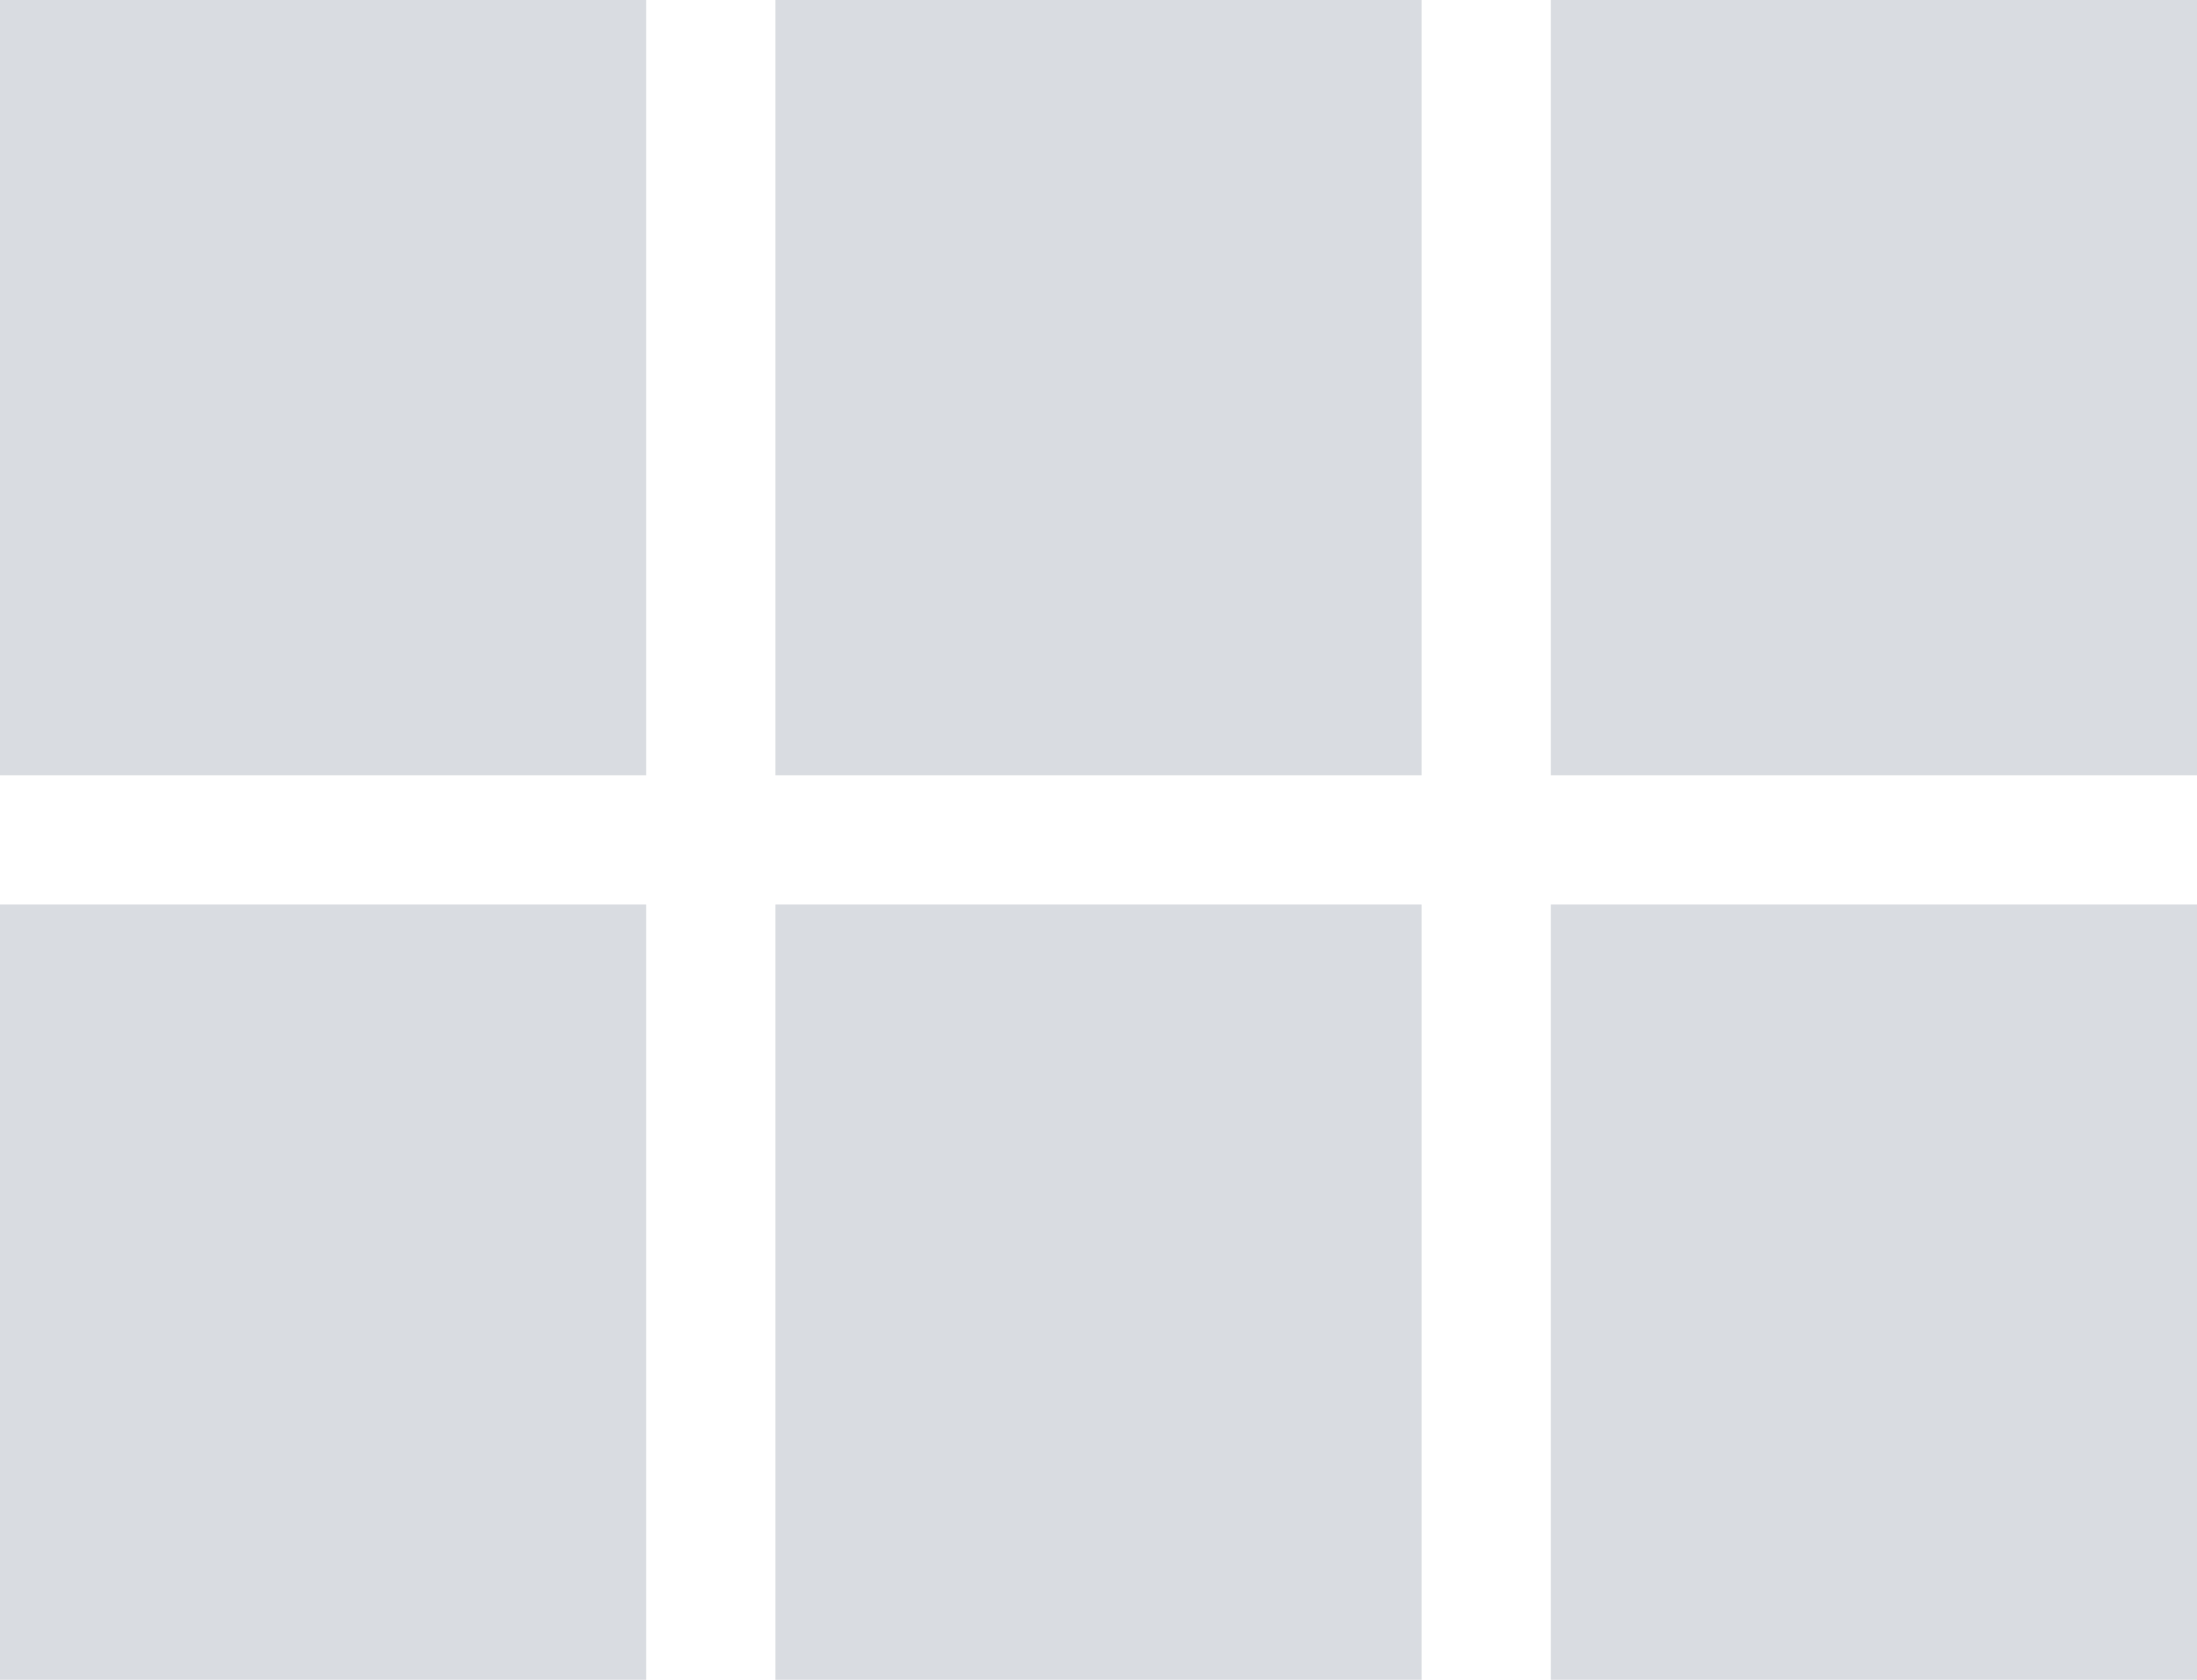
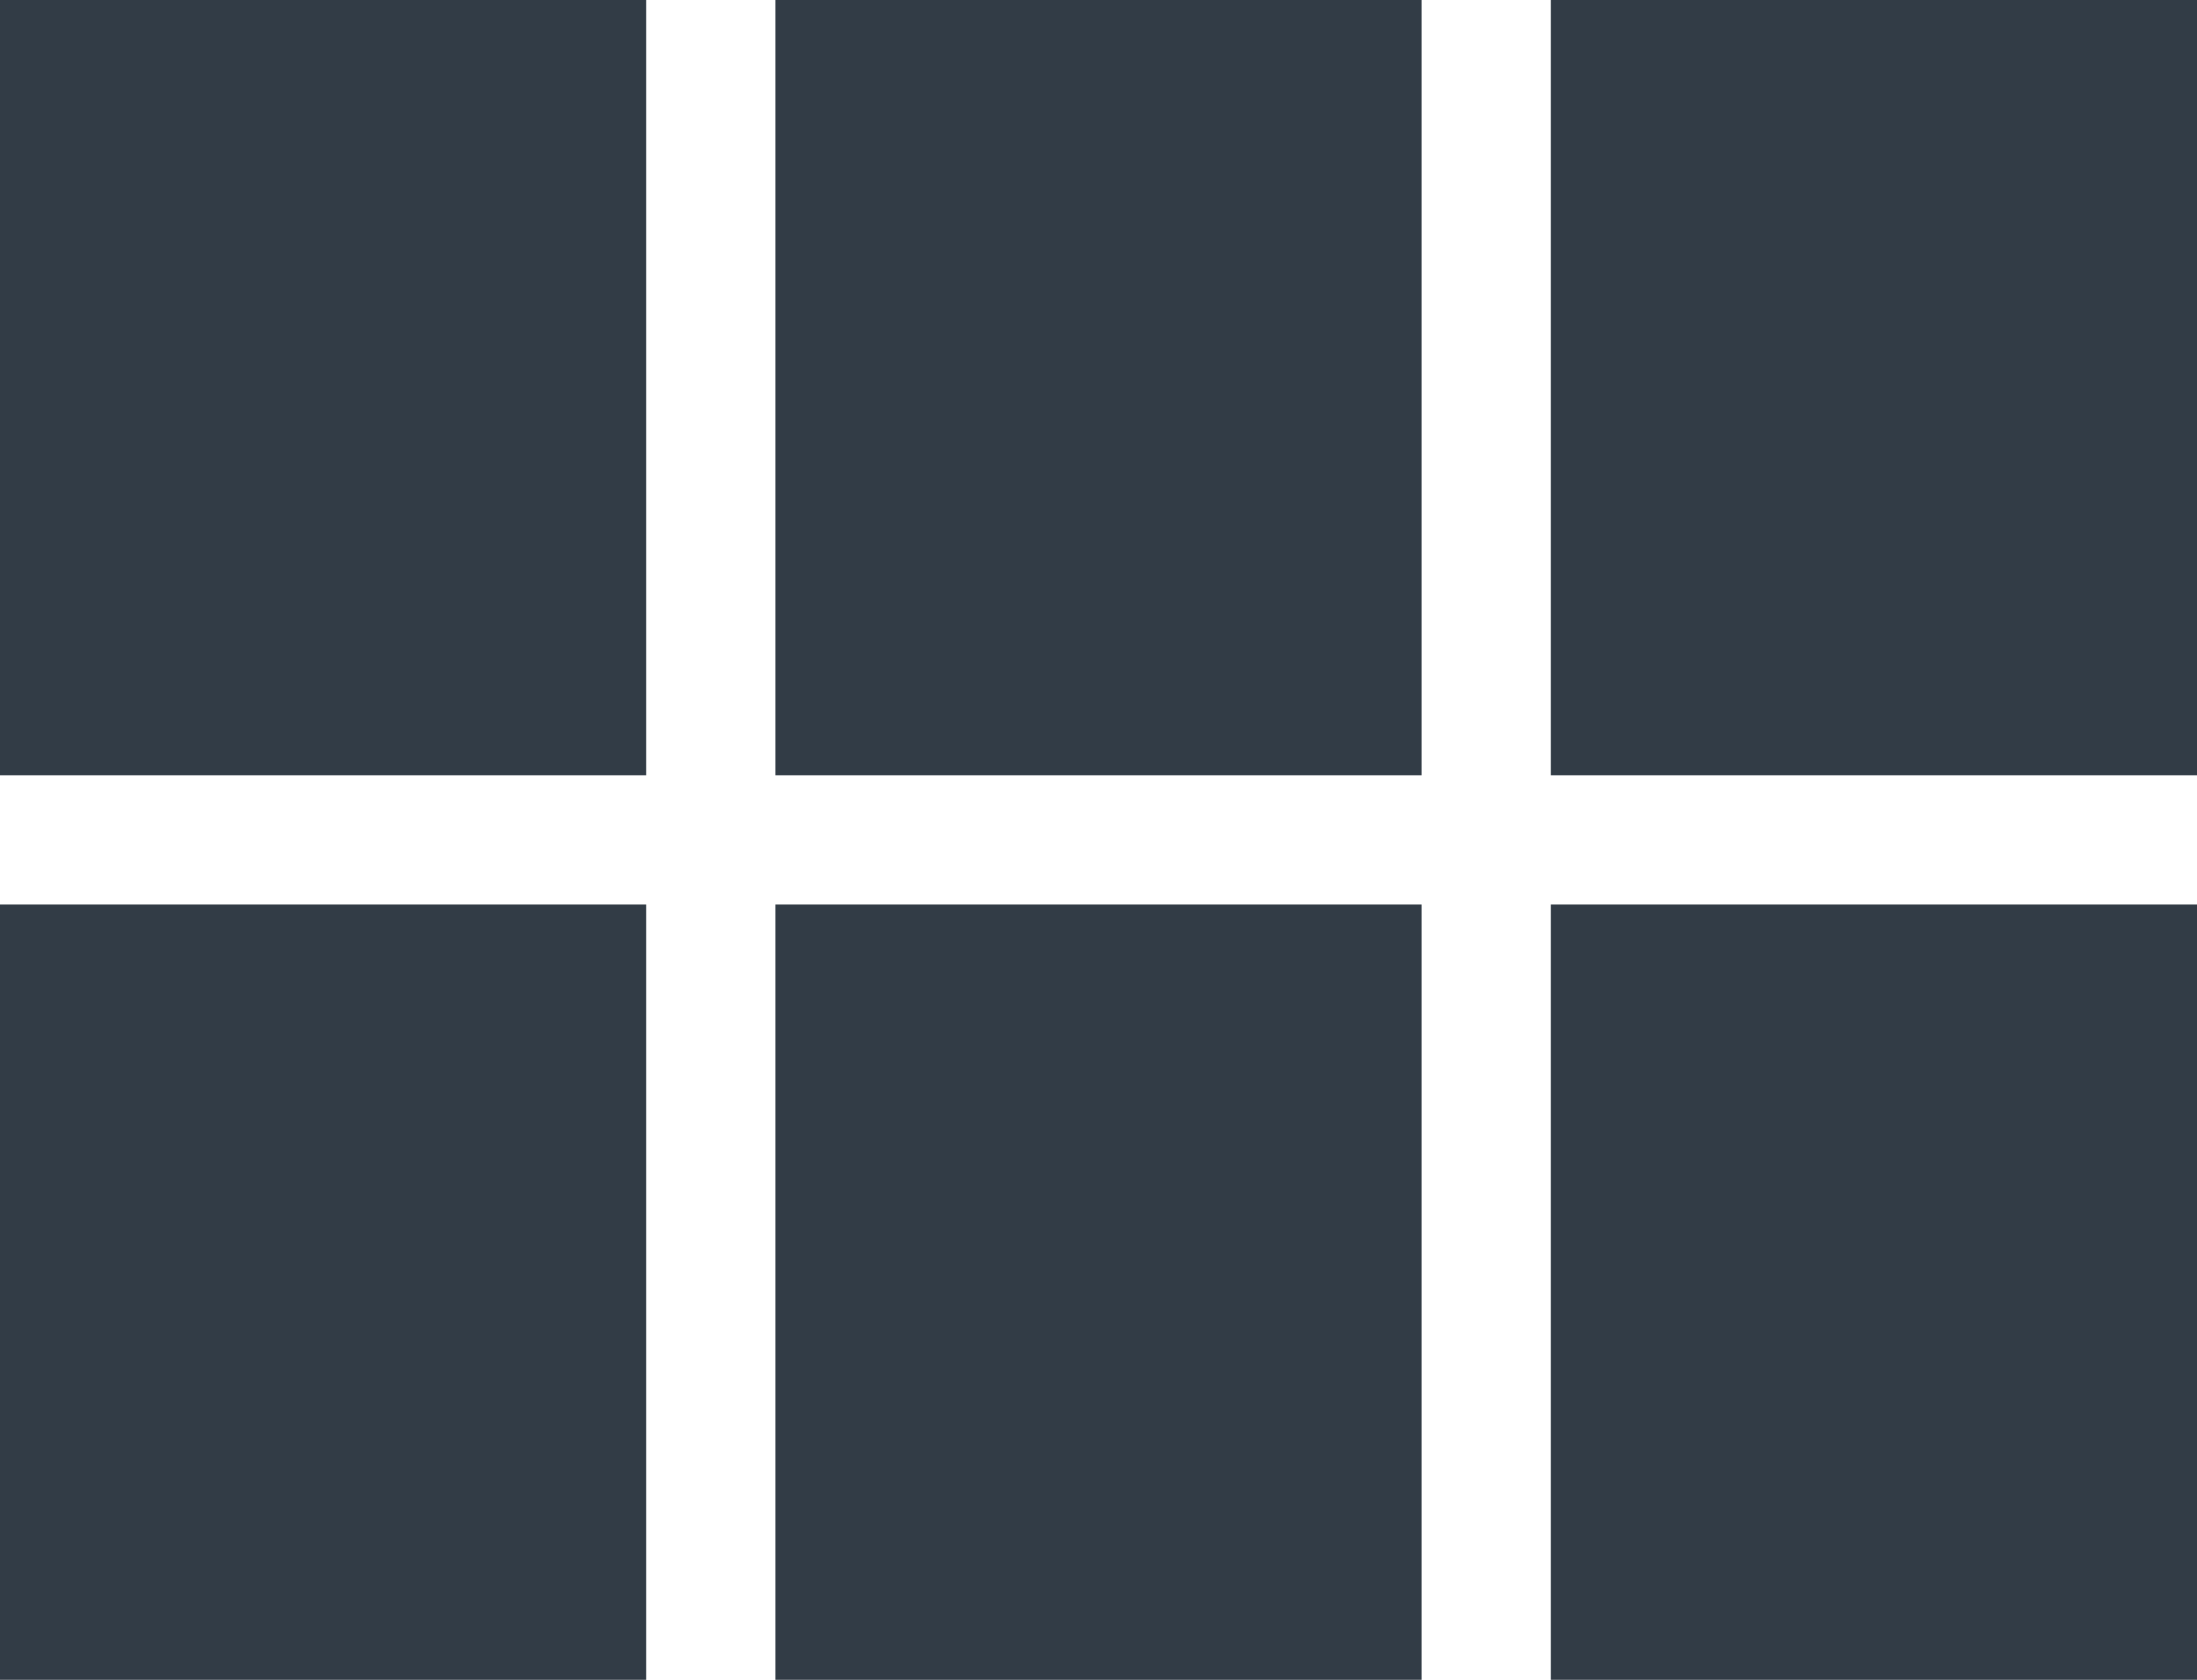
<svg xmlns="http://www.w3.org/2000/svg" width="17" height="13" viewBox="0 0 17 13" fill="none">
-   <path fill-rule="evenodd" clip-rule="evenodd" d="M0 6H5V0H0V6ZM0 13H5V7H0V13ZM6 13H11V7H6V13ZM12 13H17V7H12V13ZM6 6H11V0H6V6ZM12 0V6H17V0H12Z" fill="#D9DCE1" />
+   <path fill-rule="evenodd" clip-rule="evenodd" d="M0 6H5V0H0V6ZM0 13H5V7H0V13ZM6 13H11V7H6V13ZM12 13H17V7H12V13ZM6 6H11V0H6V6ZM12 0V6H17V0H12Z" fill="#323C46" />
</svg>
